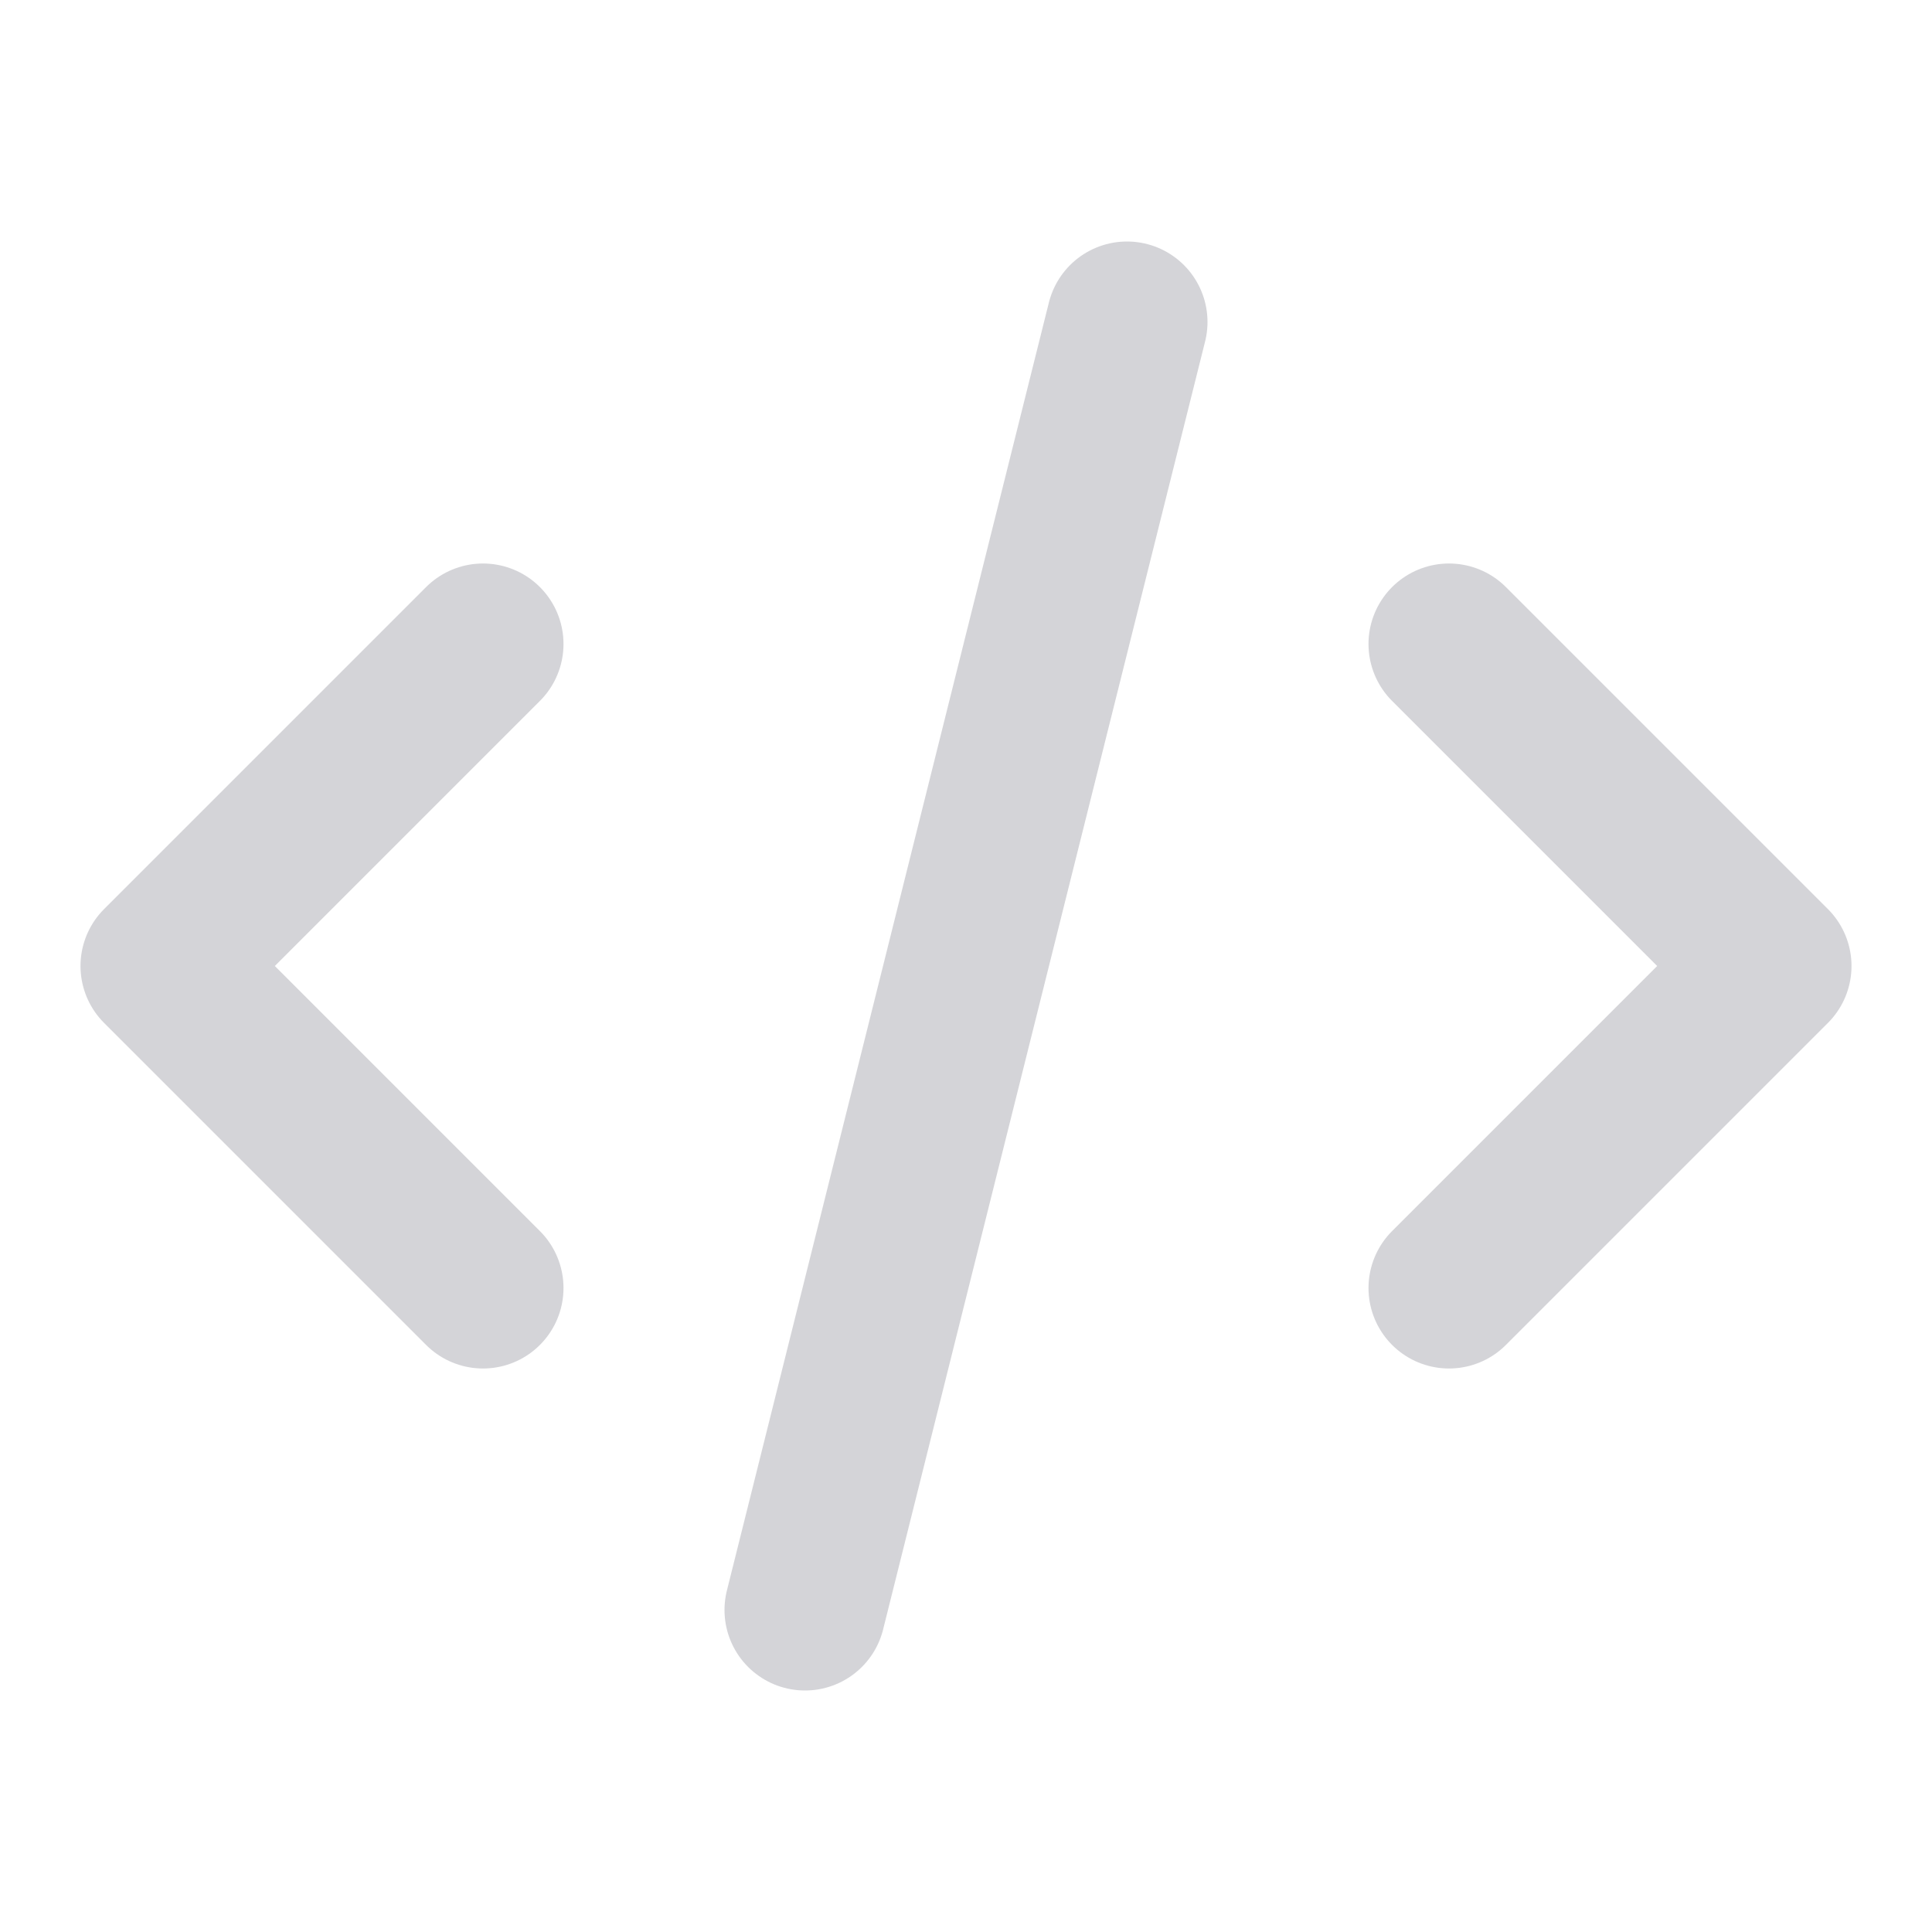
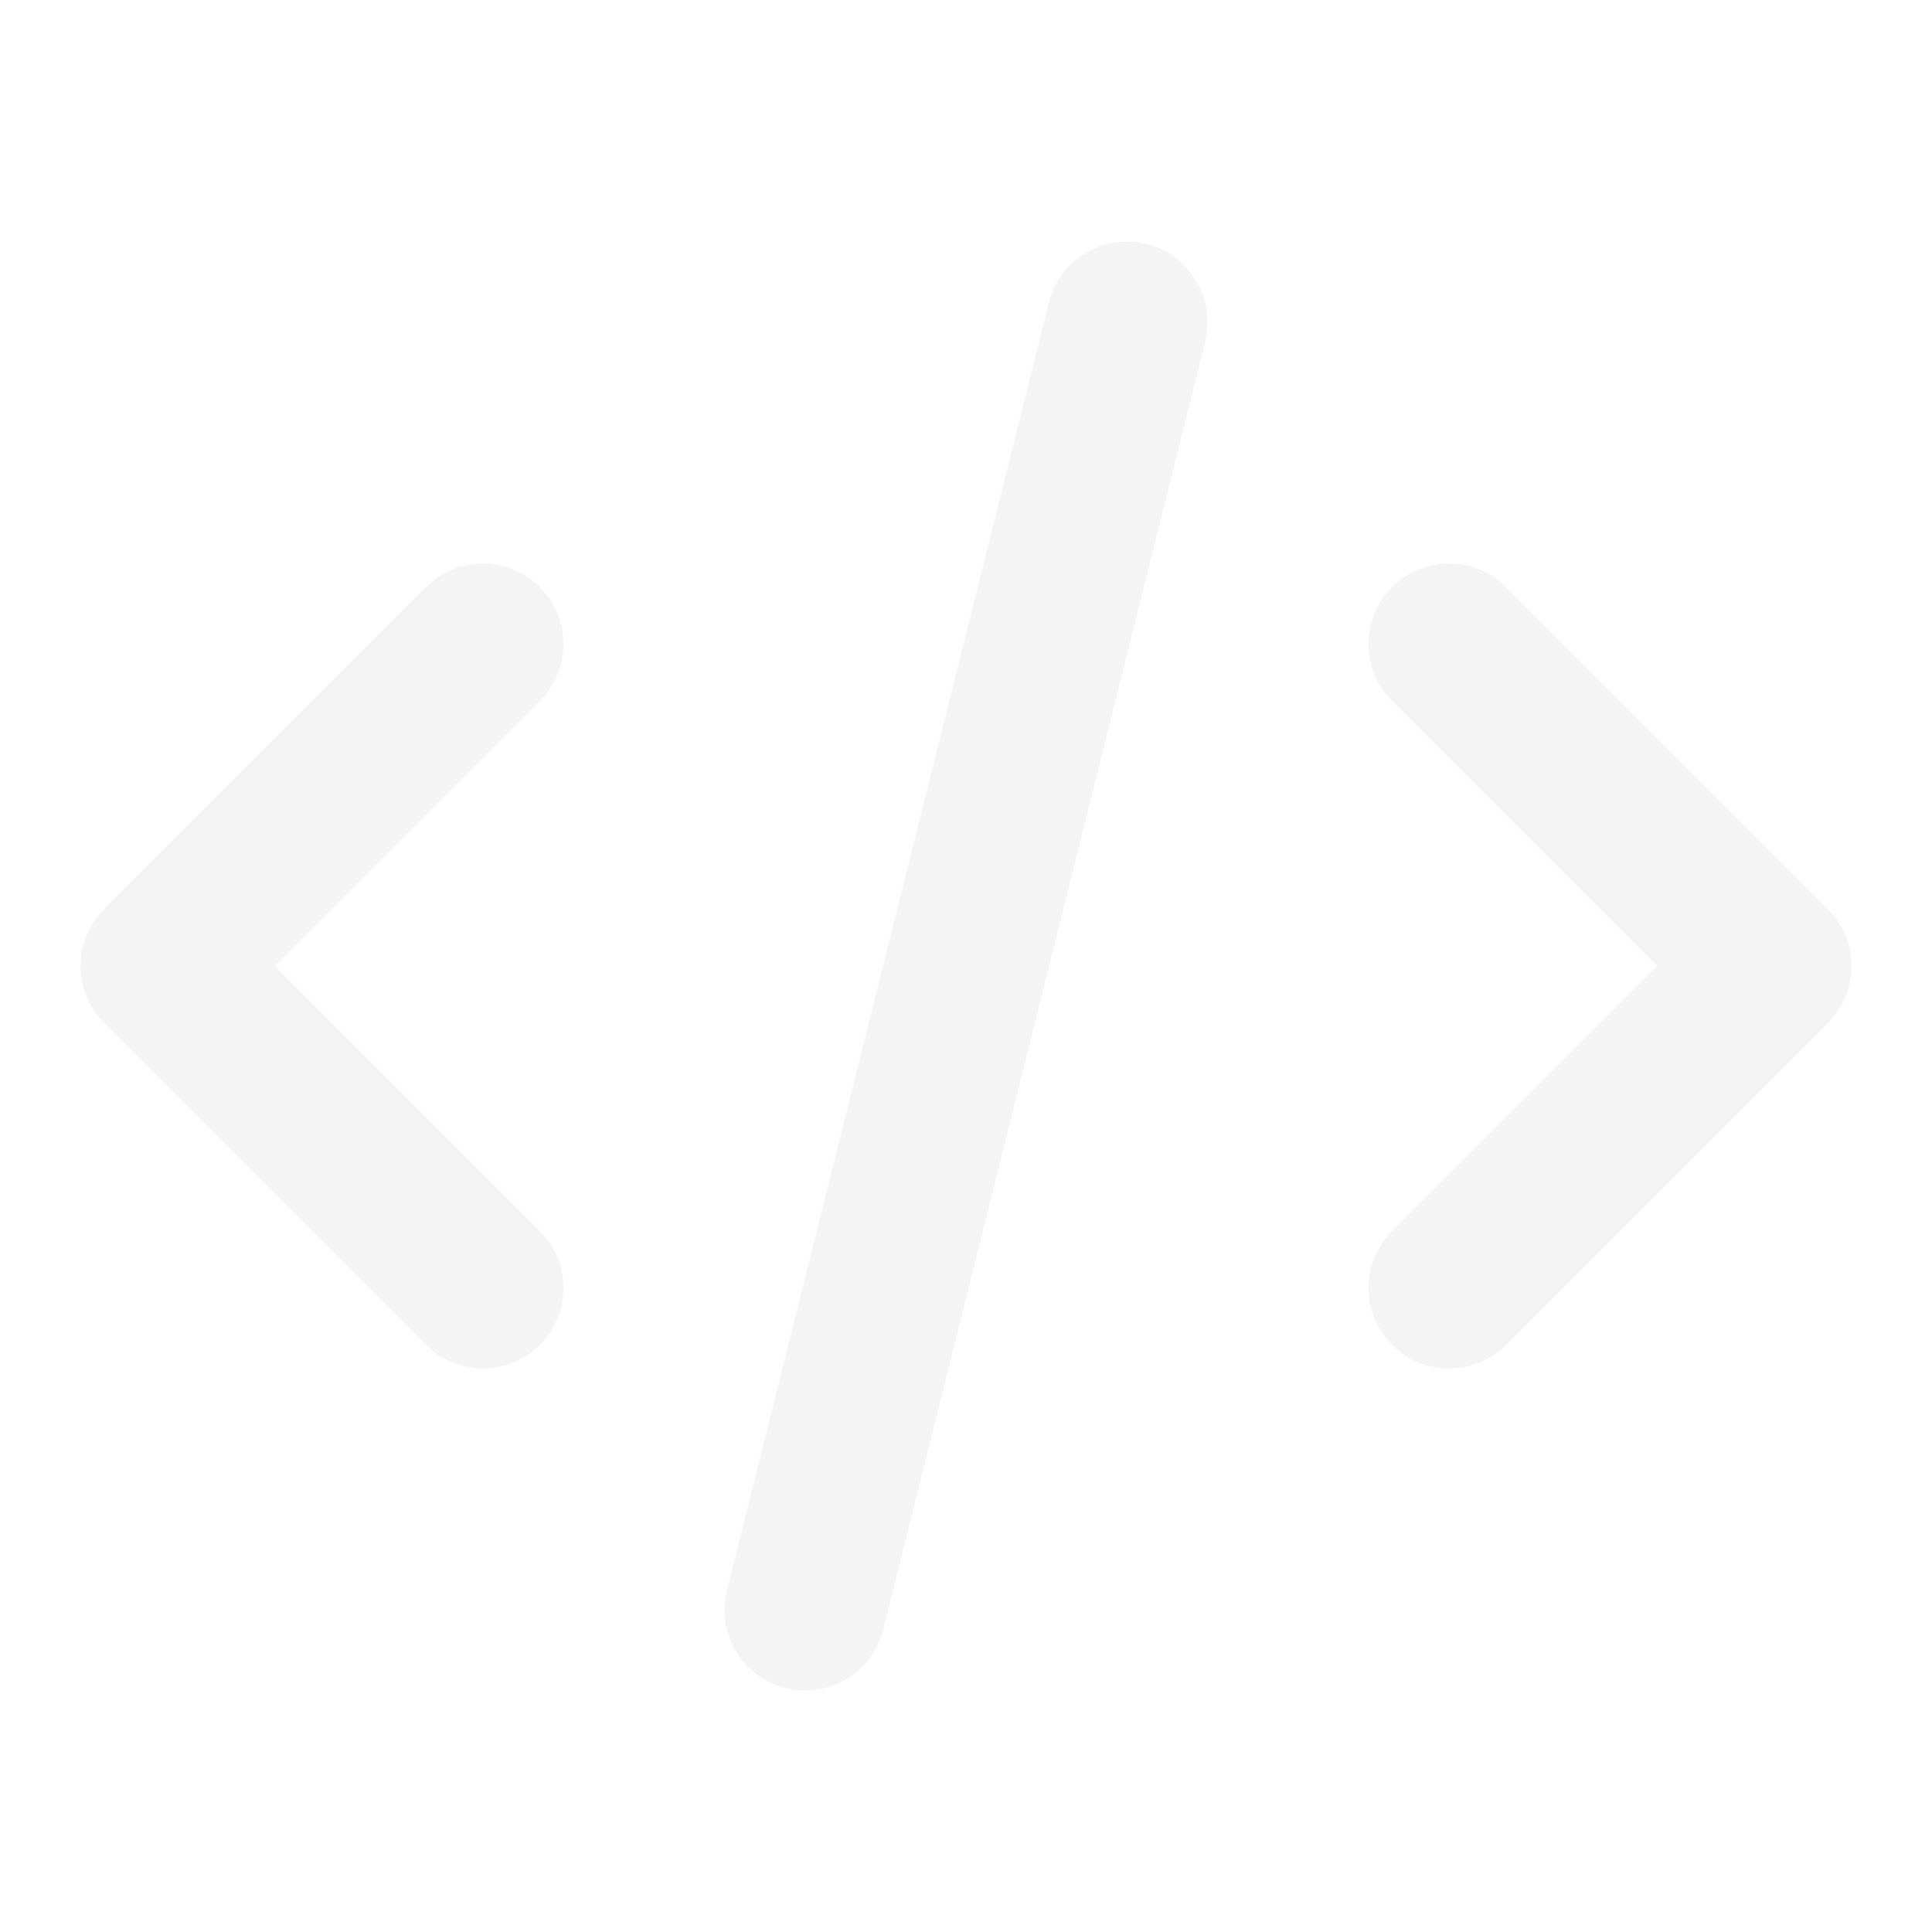
- <svg xmlns="http://www.w3.org/2000/svg" viewBox="0 0 24 24" width="48" height="48" fill="none" stroke="#d4d4d8" stroke-width="2" stroke-linecap="round" stroke-linejoin="round">
+ <svg xmlns="http://www.w3.org/2000/svg" viewBox="0 0 24 24" width="48" height="48" fill="none" stroke="#f4f4f5" stroke-width="2" stroke-linecap="round" stroke-linejoin="round">
  <path d="M10 20l4-16m4 4l4 4-4 4M6 16l-4-4 4-4" />
</svg>
